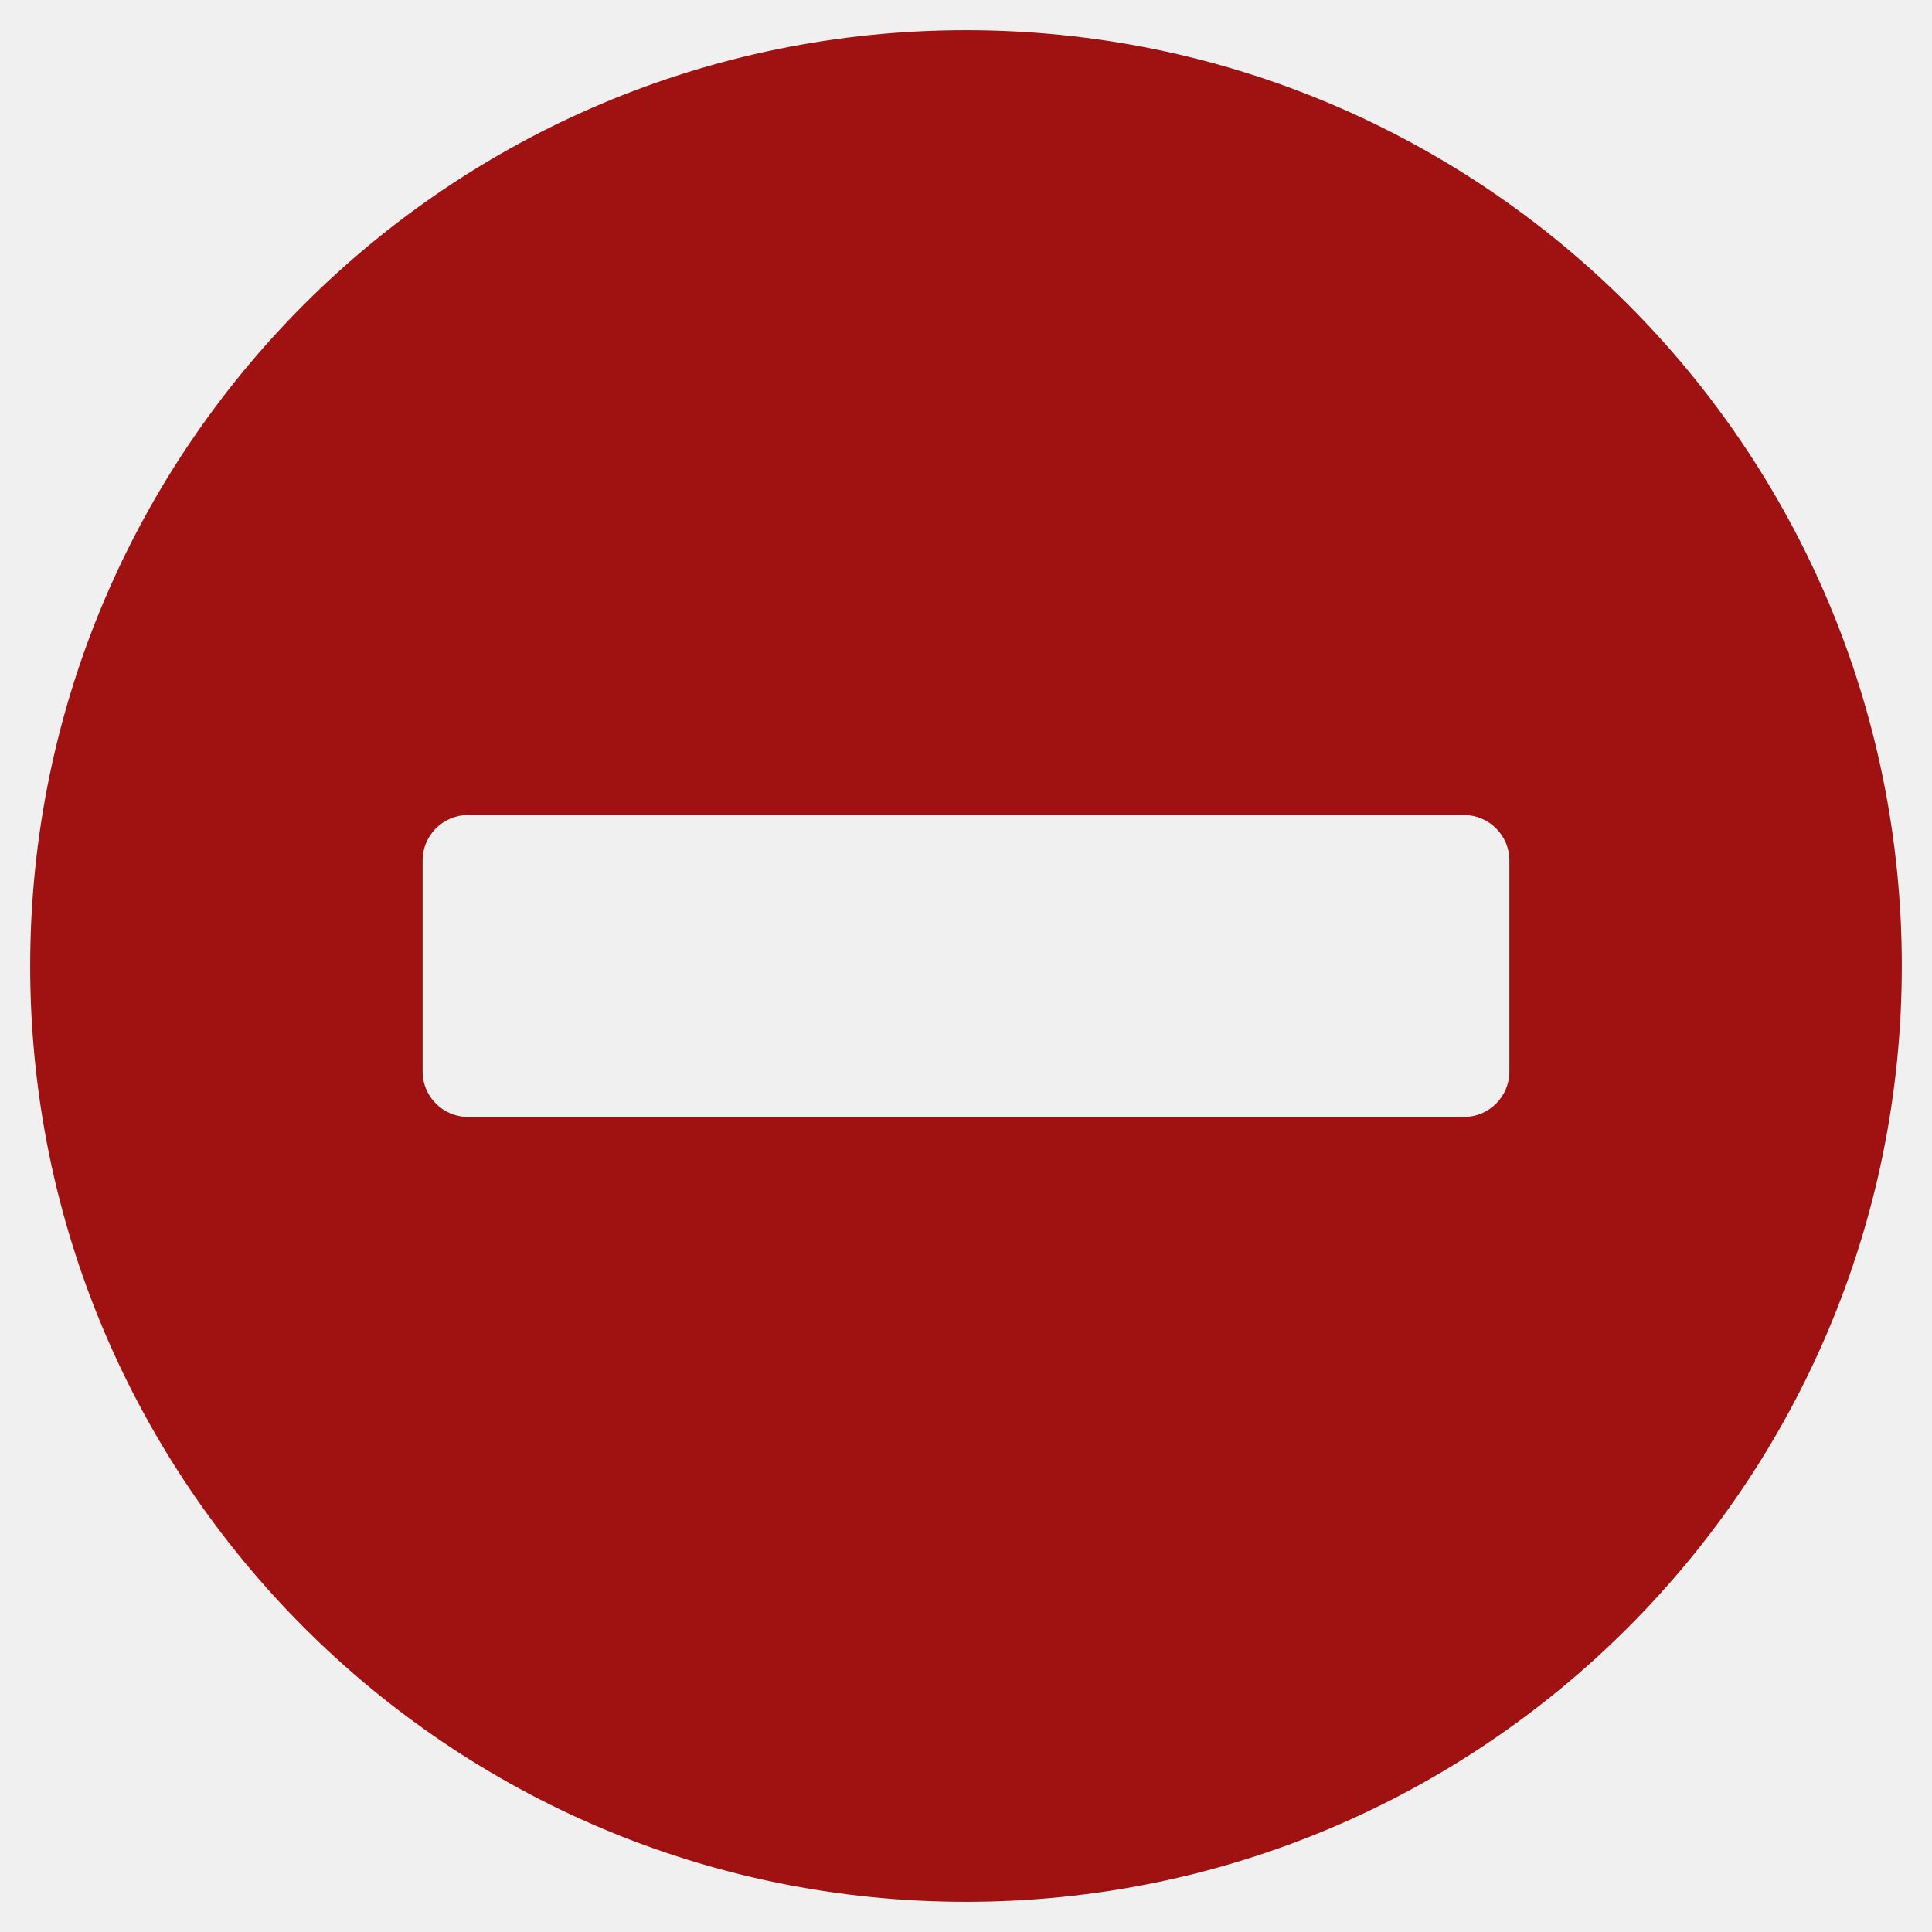
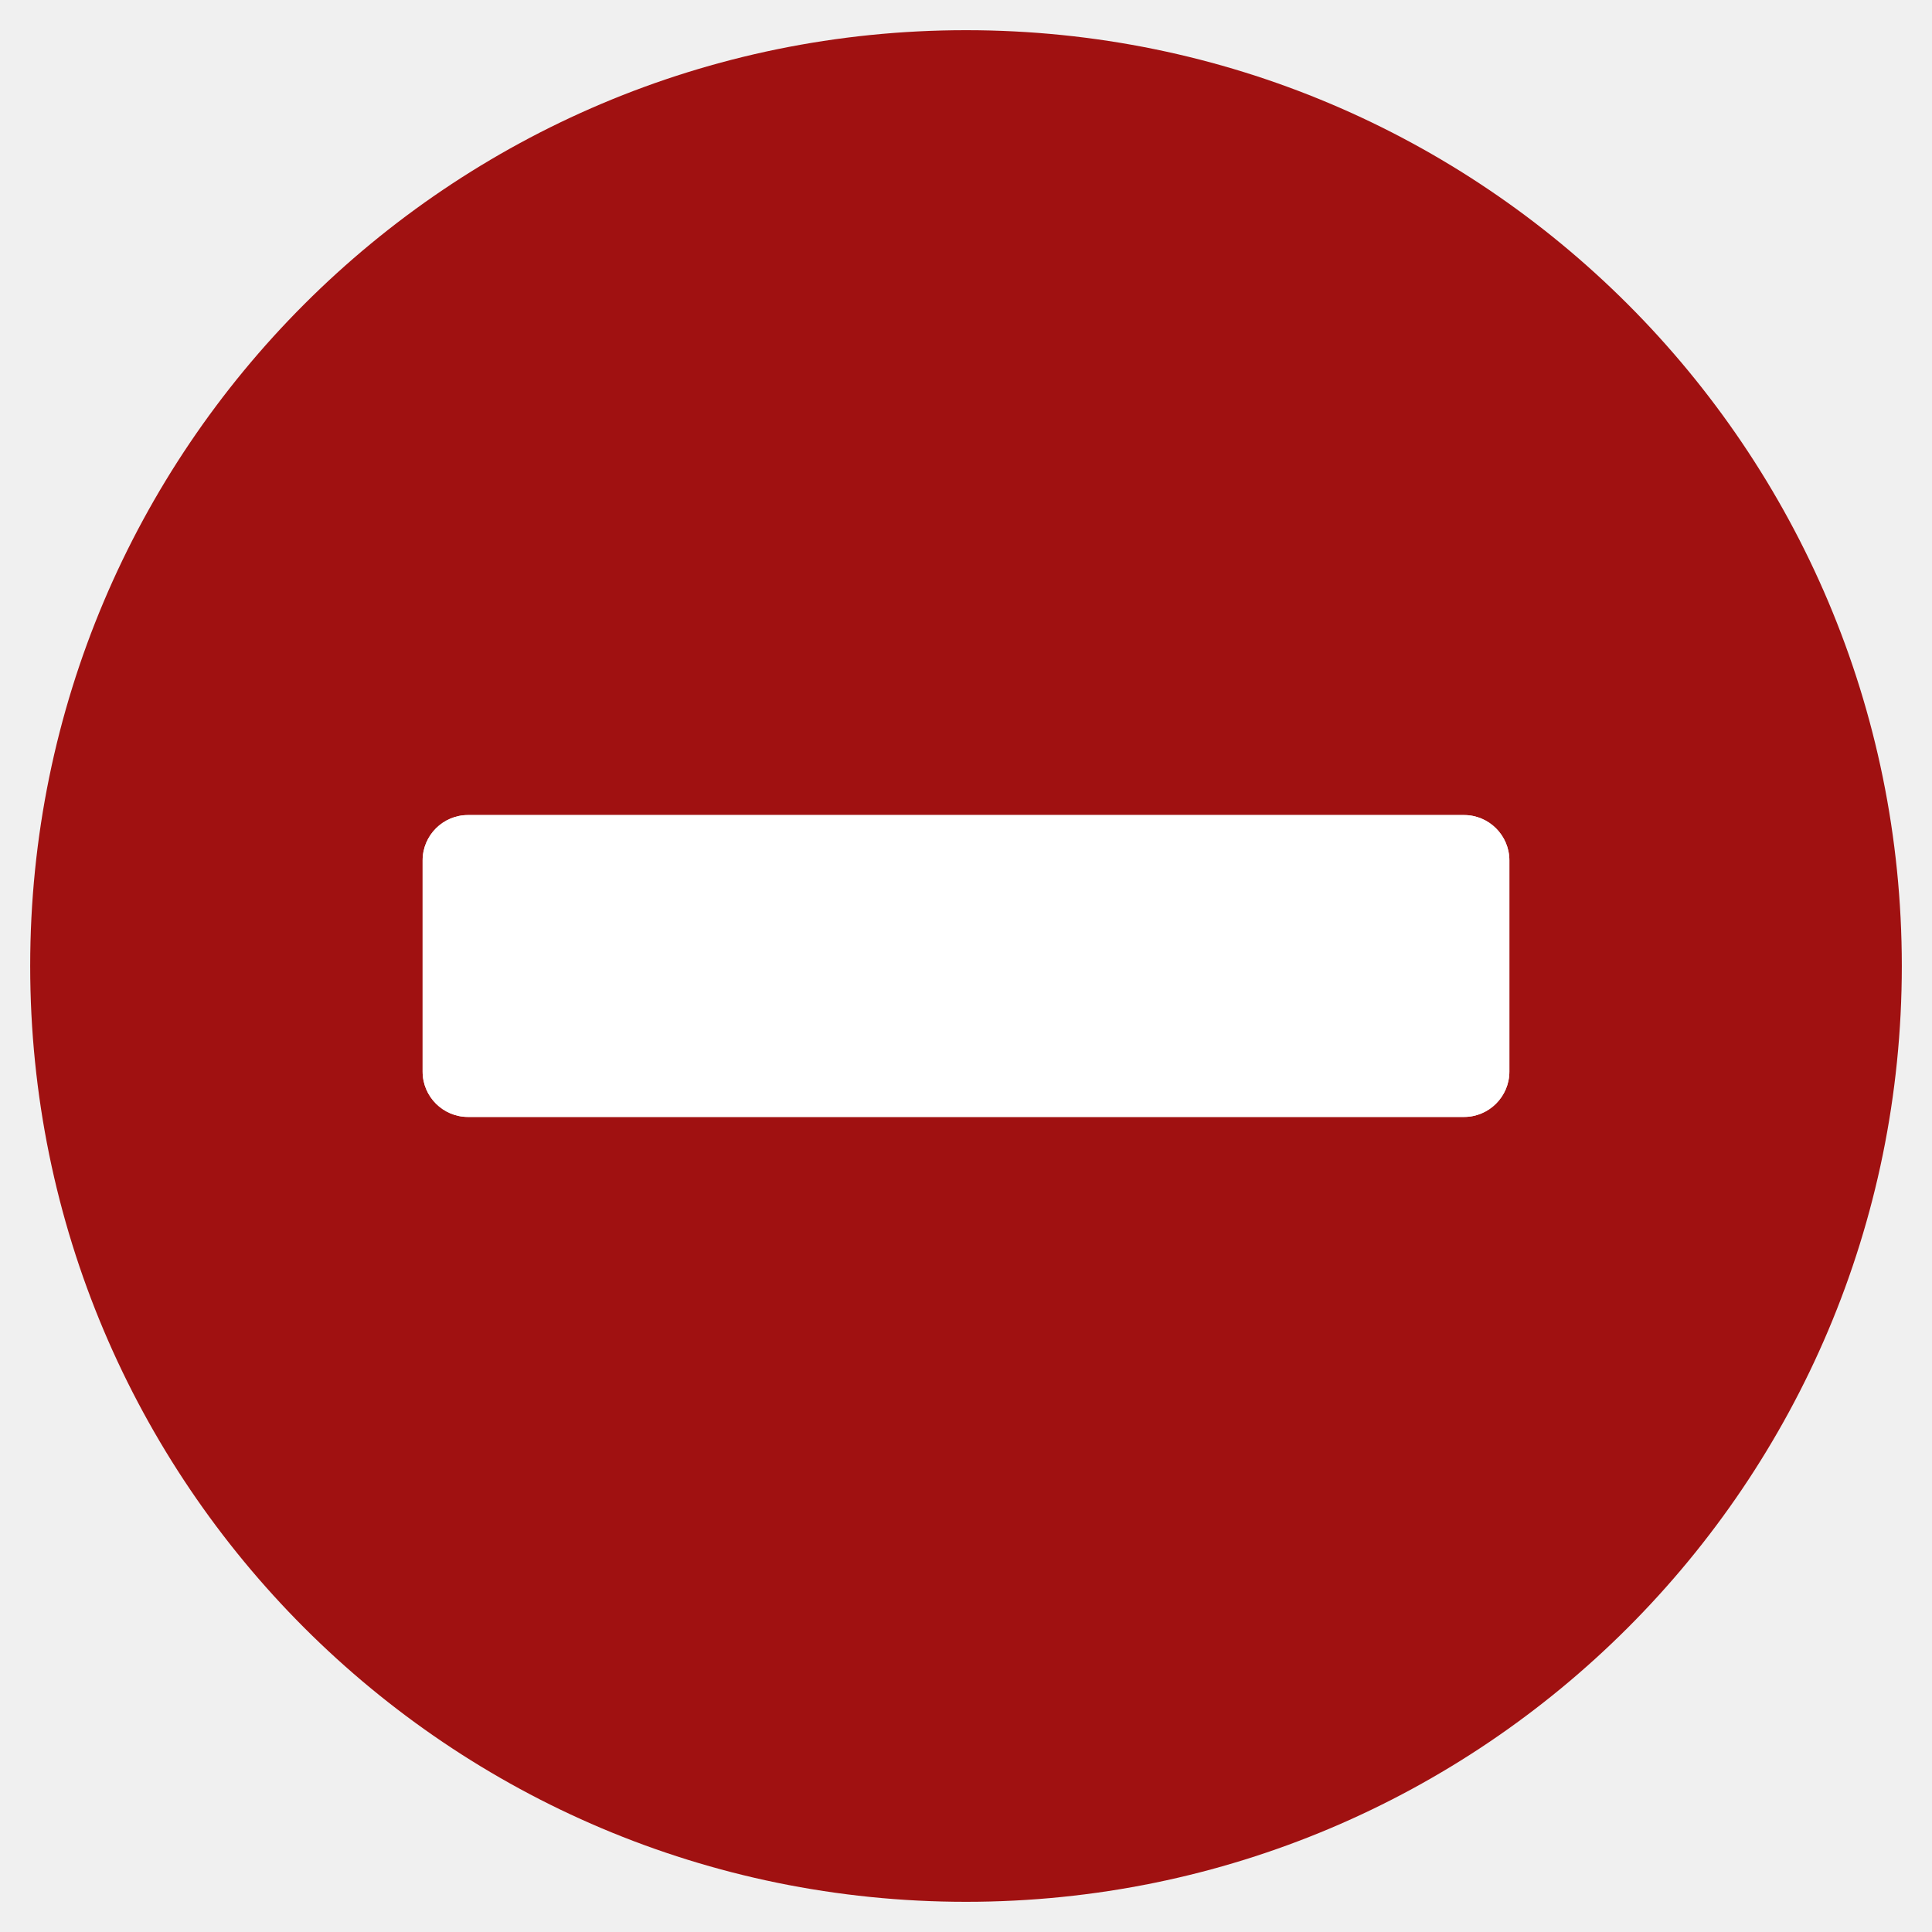
- <svg xmlns="http://www.w3.org/2000/svg" aria-hidden="true" focusable="false" data-prefix="fas" data-icon="minus-circle" class="svg-inline--fa fa-minus-circle fa-w-16" role="img" viewBox="0 0 512 512">
-   <path fill="#a01111" d="M256 8C119 8 8 119 8 256s111 248 248 248 248-111 248-248S393 8 256 8zM124 296c-6.6 0-12-5.4-12-12v-56c0-6.6 5.4-12 12-12h264c6.6 0 12 5.4 12 12v56c0 6.6-5.4 12-12 12H124z" />
+ <svg xmlns="http://www.w3.org/2000/svg" version="1.1" id="Capa_1" focusable="false" x="0px" y="0px" viewBox="0 0 512 512" style="enable-background:new 0 0 512 512;" xml:space="preserve">
+   <style type="text/css">
+ 	.st0{fill:#A01111;}
+ 	.st1{fill:#FFFFFF;}
+ </style>
+   <path class="st0" d="M256,8C119,8,8,119,8,256s111,248,248,248s248-111,248-248S393,8,256,8z M124,296c-6.6,0-12-5.4-12-12v-56  c0-6.6,5.4-12,12-12h264c6.6,0,12,5.4,12,12v56c0,6.6-5.4,12-12,12H124z" />
+   <path class="st1" d="M124,296h264c6.6,0,12-5.4,12-12v-56c0-6.6-5.4-12-12-12H124c-6.6,0-12,5.4-12,12v56  C112,290.6,117.4,296,124,296z" />
</svg>
